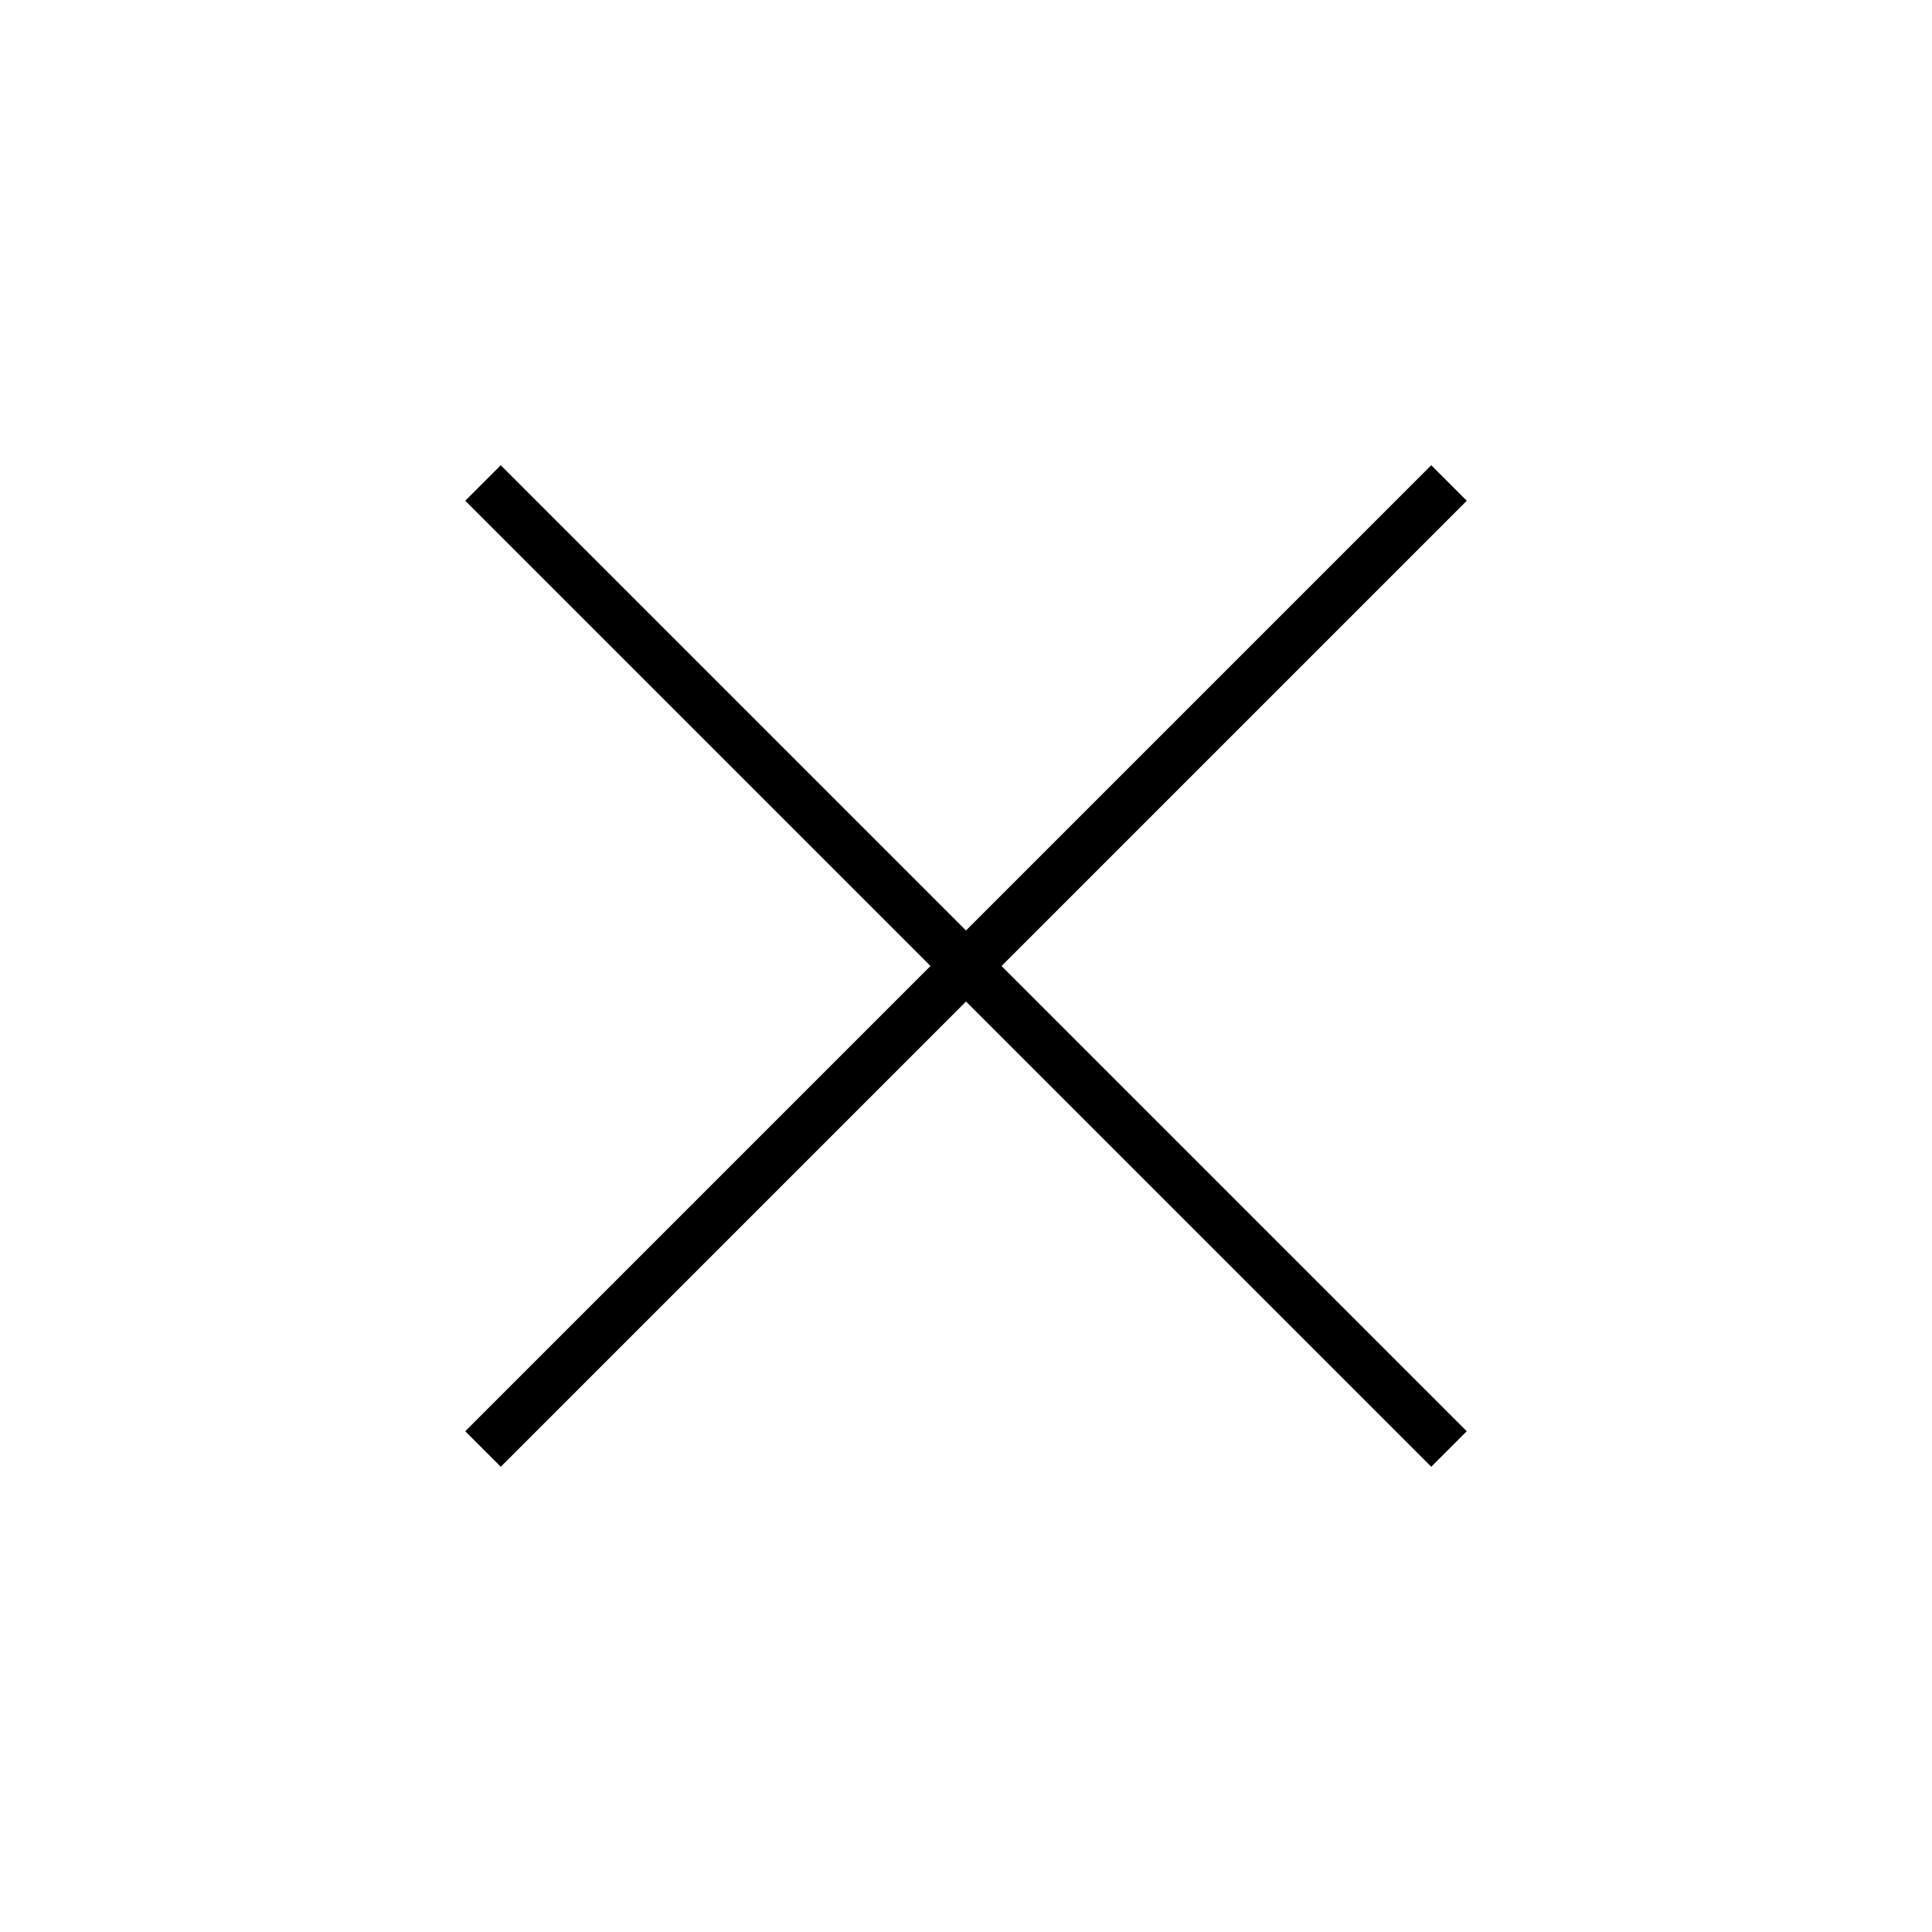
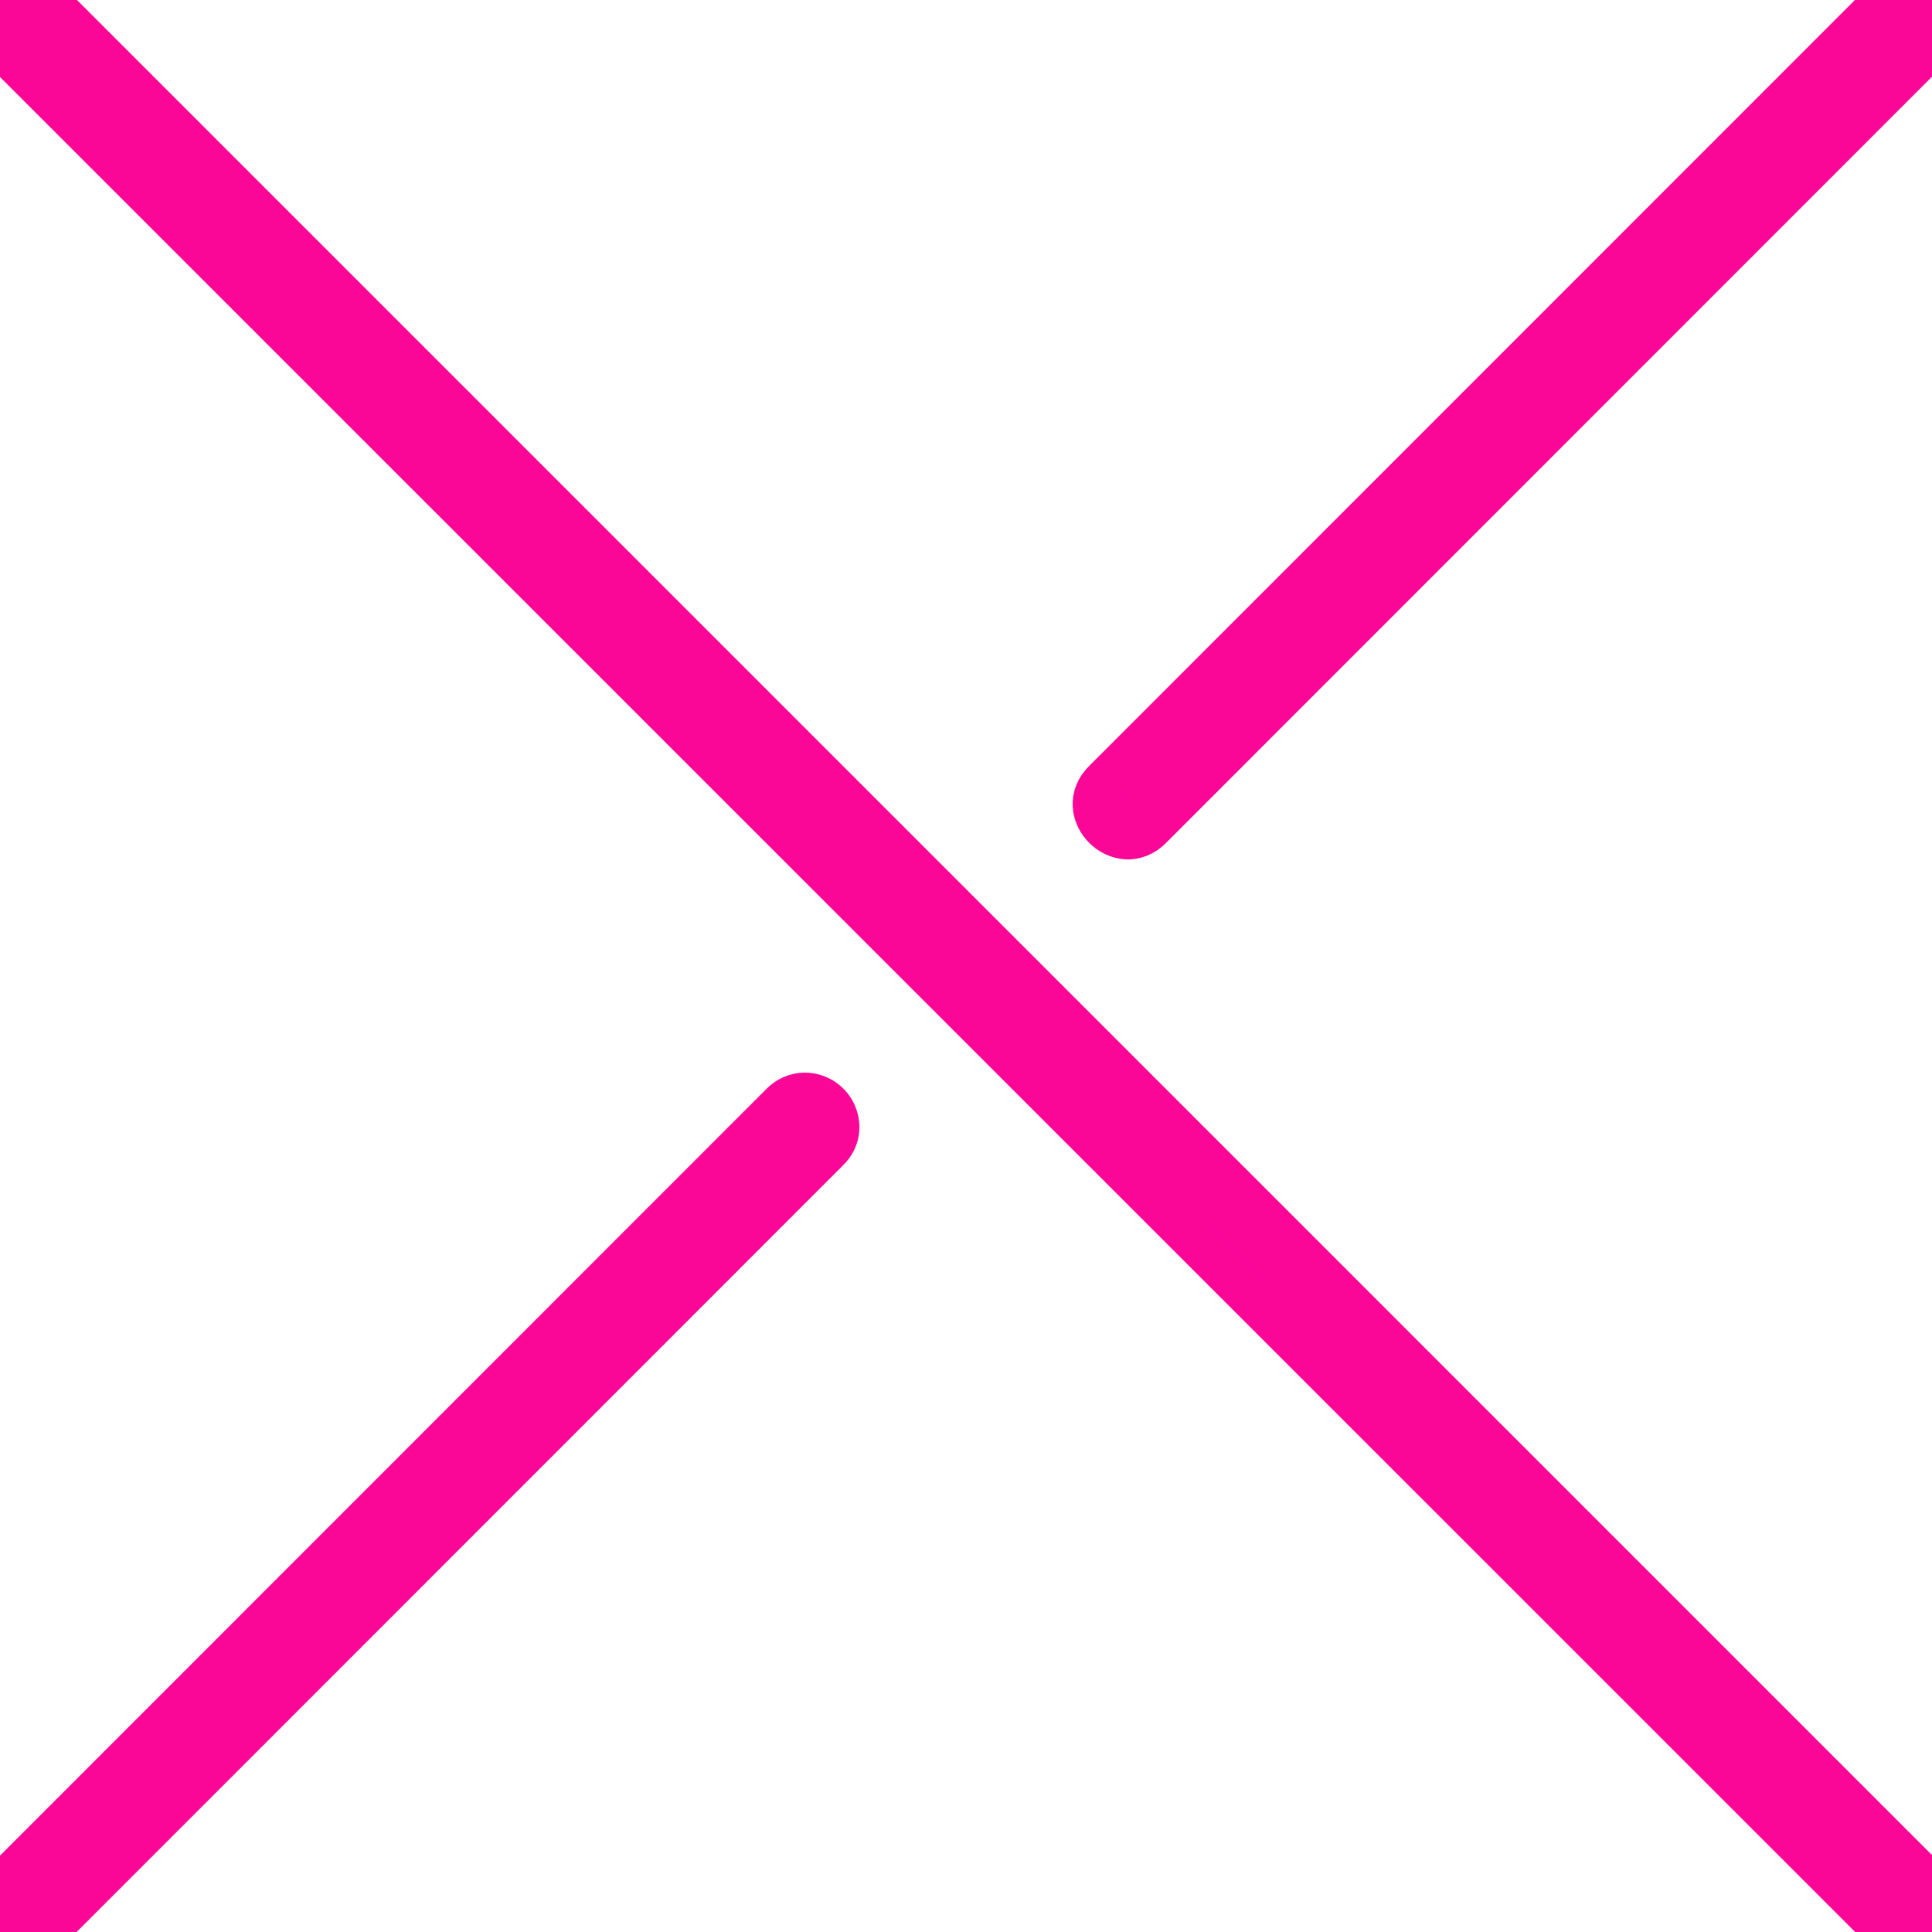
- <svg xmlns="http://www.w3.org/2000/svg" width="800px" height="800px" viewBox="0 0 64 64" fill="none" stroke="#000000" stroke-width="1.664">
+ <svg xmlns="http://www.w3.org/2000/svg" fill="#fa0798" width="127px" height="127px" viewBox="0 0 30 30" stroke="#fa0798" stroke-width="0.69">
  <g id="SVGRepo_bgCarrier" stroke-width="0" />
  <g id="SVGRepo_tracerCarrier" stroke-linecap="round" stroke-linejoin="round" />
  <g id="SVGRepo_iconCarrier">
-     <line x1="16" y1="16" x2="48" y2="48" />
-     <line x1="48" y1="16" x2="16" y2="48" />
+     <path d="M29.484 0c-.13.004-.252.057-.343.15L17.164 12.13c-.49.47.235 1.197.706.707L29.846.857c.325-.318.1-.857-.363-.857zM12.488 17c-.13.004-.25.058-.34.15L.162 29.14c-.486.467.233 1.186.7.7L12.848 17.85c.325-.313.093-.85-.36-.85zM.5 0a.5.5 0 0 0-.348.86L29.14 29.845a.5.5 0 1 0 .706-.706L.86.152A.5.5 0 0 0 .5 0z" />
  </g>
</svg>
